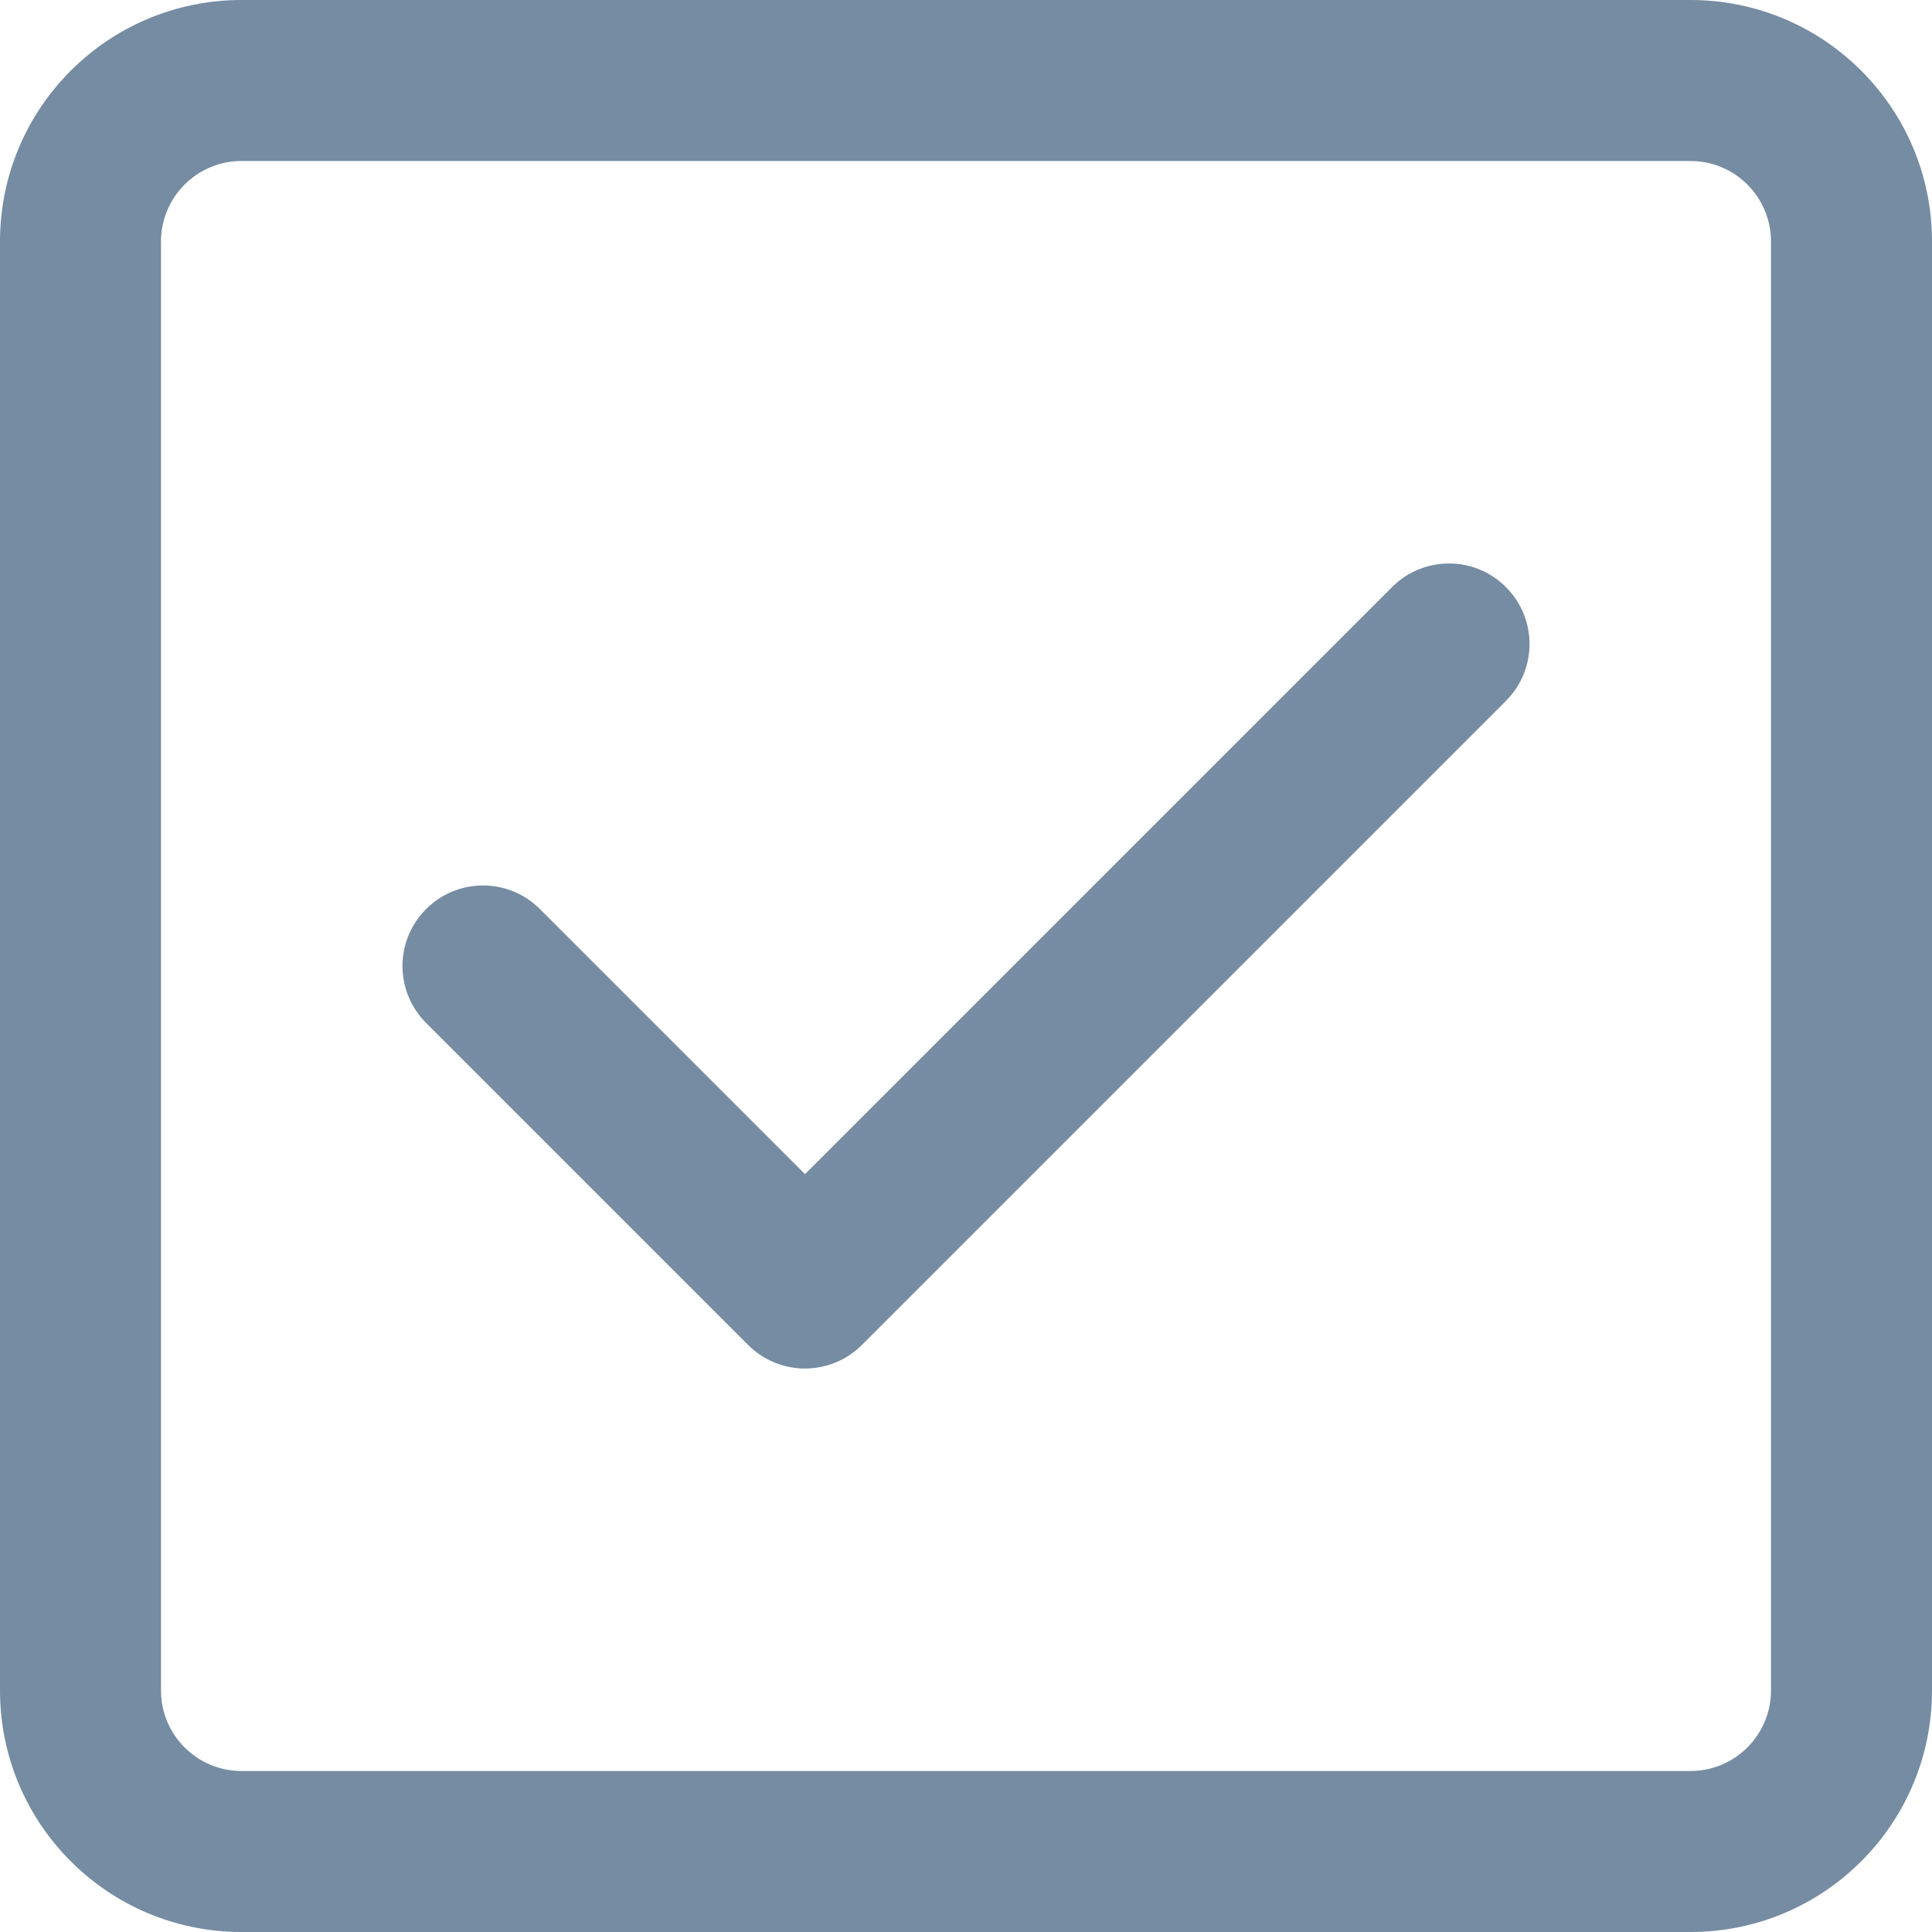
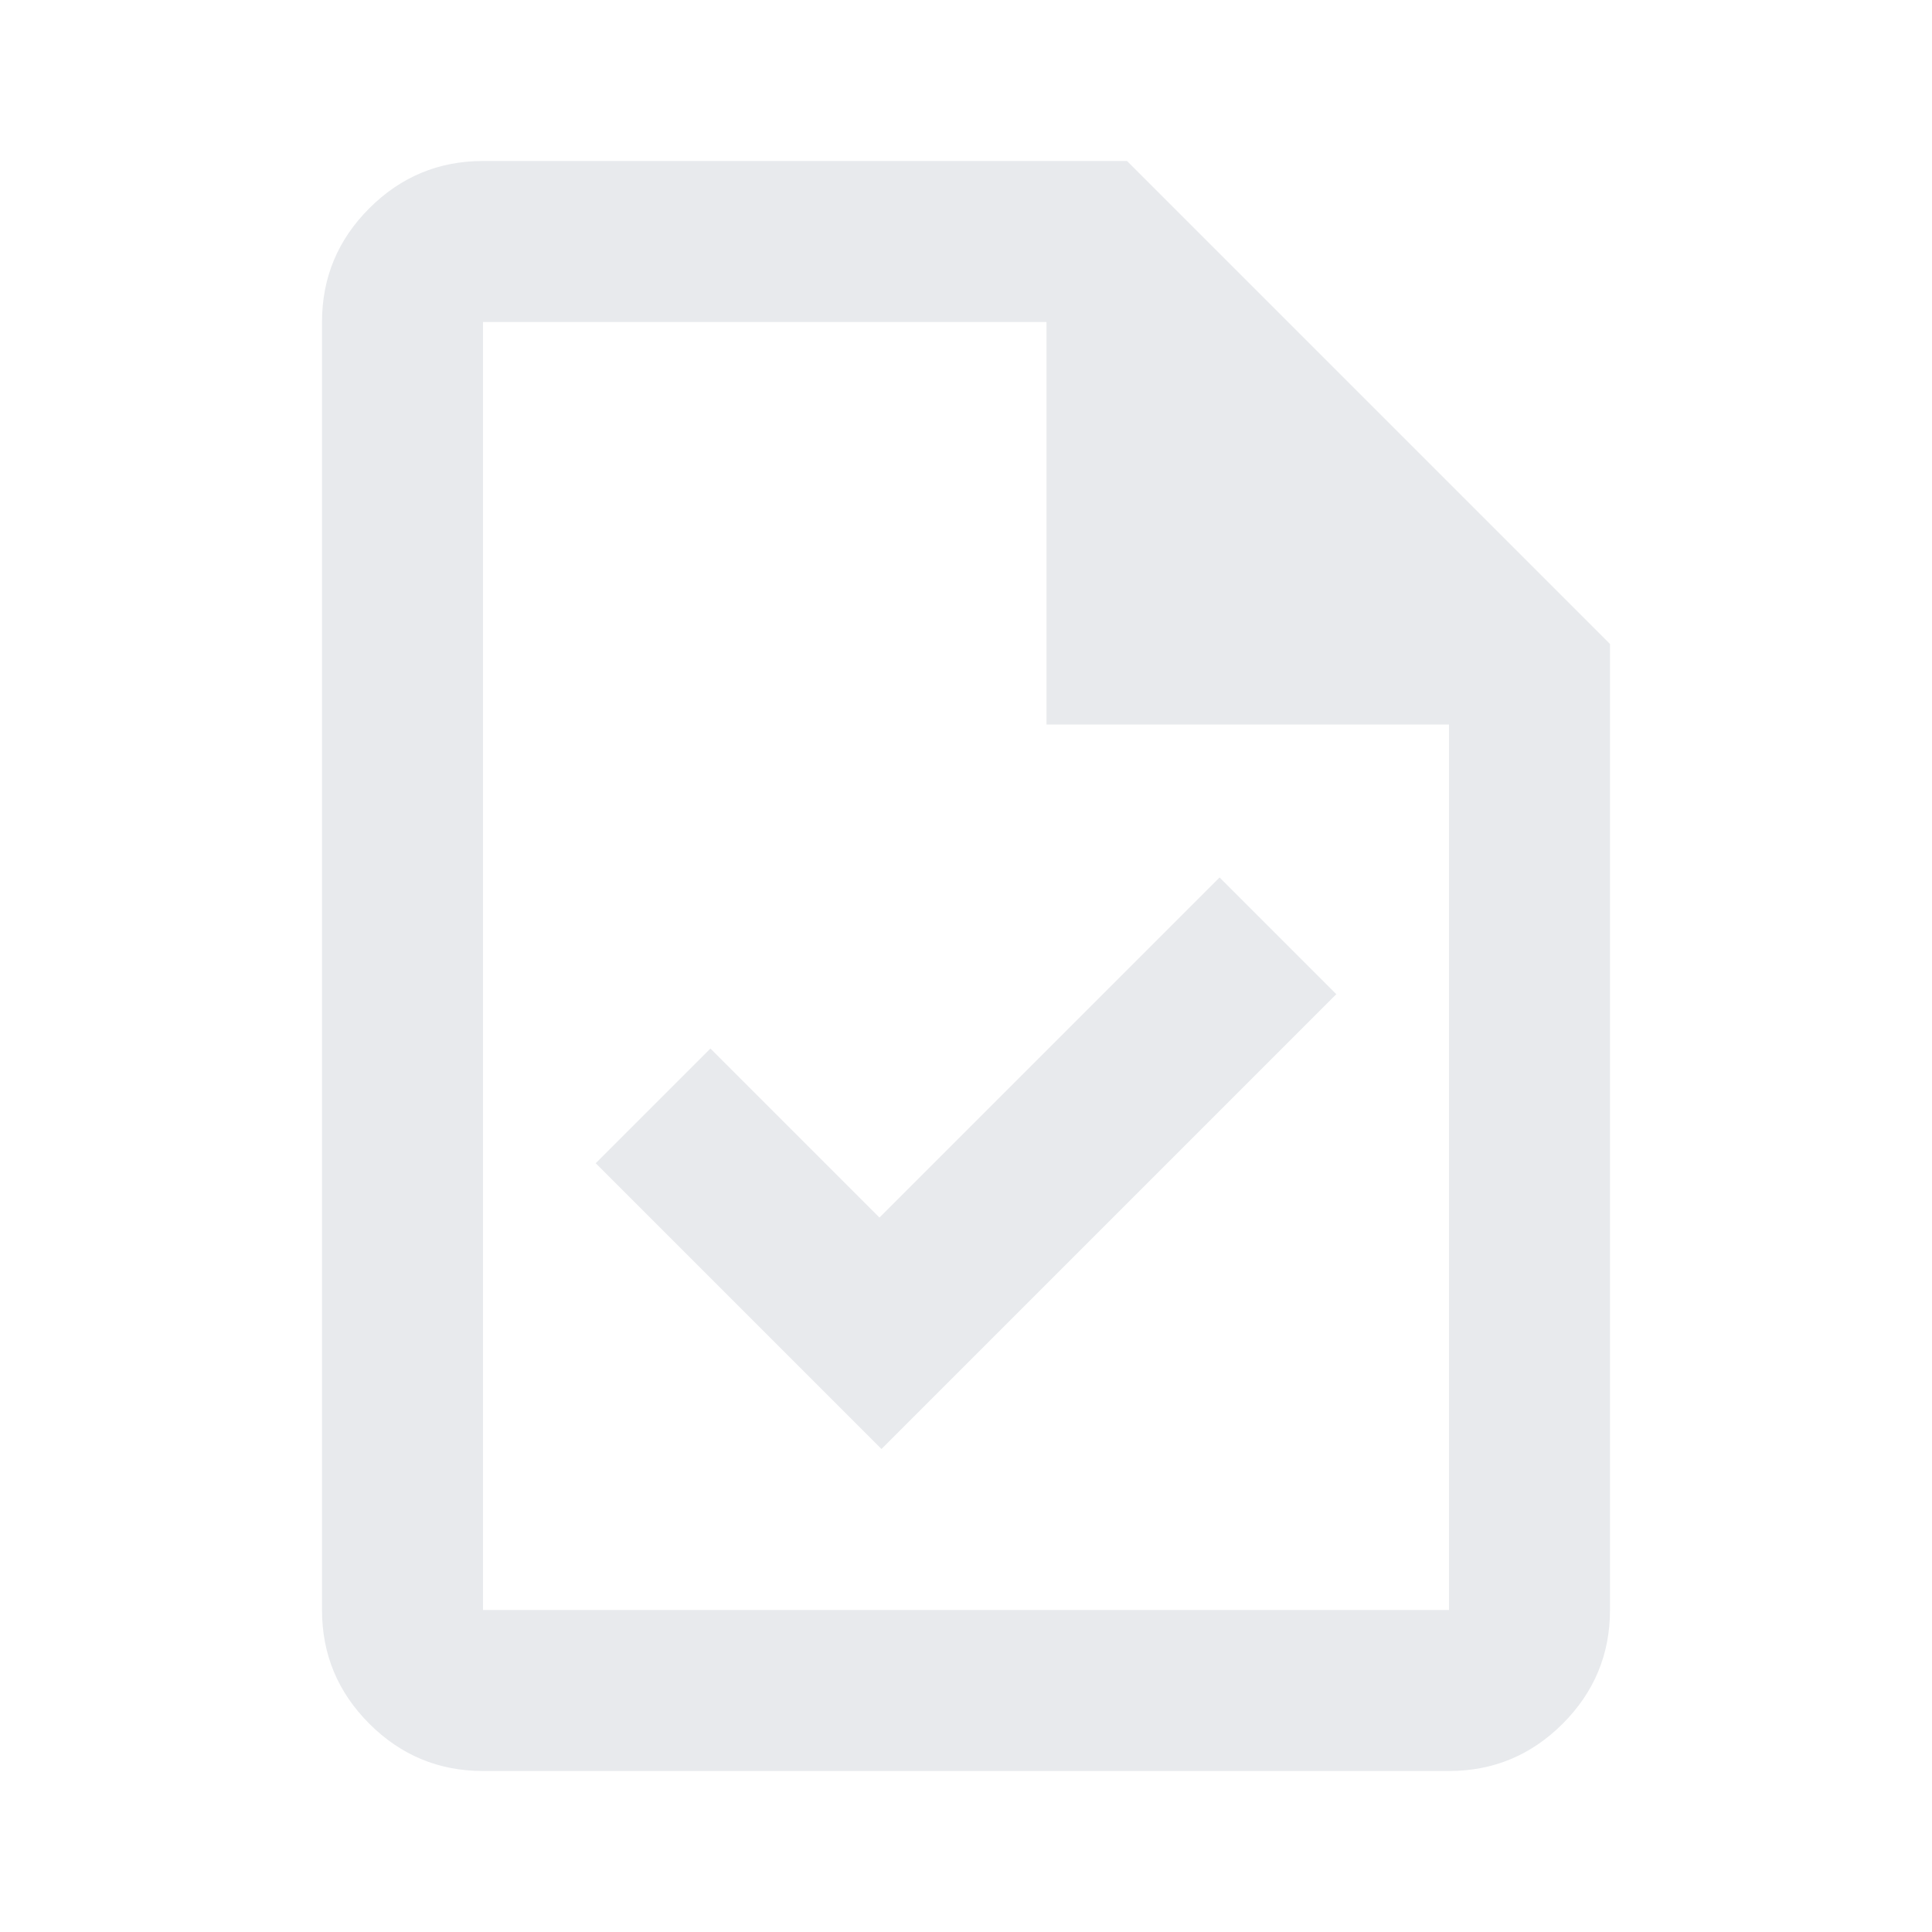
- <svg xmlns="http://www.w3.org/2000/svg" id="meteor-icon-kit__regular-check-square" viewBox="0 0 24 24" fill="none">
-   <path fill-rule="evenodd" clip-rule="evenodd" d="M3 0H21C22.657 0 24 1.343 24 3V21C24 22.657 22.657 24 21 24H3C1.343 24 0 22.657 0 21V3C0 1.343 1.343 0 3 0ZM3 2C2.448 2 2 2.448 2 3V21C2 21.552 2.448 22 3 22H21C21.552 22 22 21.552 22 21V3C22 2.448 21.552 2 21 2H3ZM6.707 11.293L10 14.586L17.293 7.293C17.683 6.902 18.317 6.902 18.707 7.293C19.098 7.683 19.098 8.317 18.707 8.707L10.707 16.707C10.317 17.098 9.683 17.098 9.293 16.707L5.293 12.707C4.902 12.317 4.902 11.683 5.293 11.293C5.683 10.902 6.317 10.902 6.707 11.293Z" fill="#758CA3" />
+ <svg xmlns="http://www.w3.org/2000/svg" height="24px" viewBox="0 -960 960 960" width="24px" fill="#e8eaed">
+   <path d="m438-240 226-226-58-58-169 169-84-84-57 57 142 142ZM240-80q-33 0-56.5-23.5T160-160v-640q0-33 23.5-56.5T240-880h320l240 240v480q0 33-23.5 56.5T720-80H240Zm280-520v-200H240v640h480v-440H520ZM240-800v200-200 640-640Z" />
</svg>
